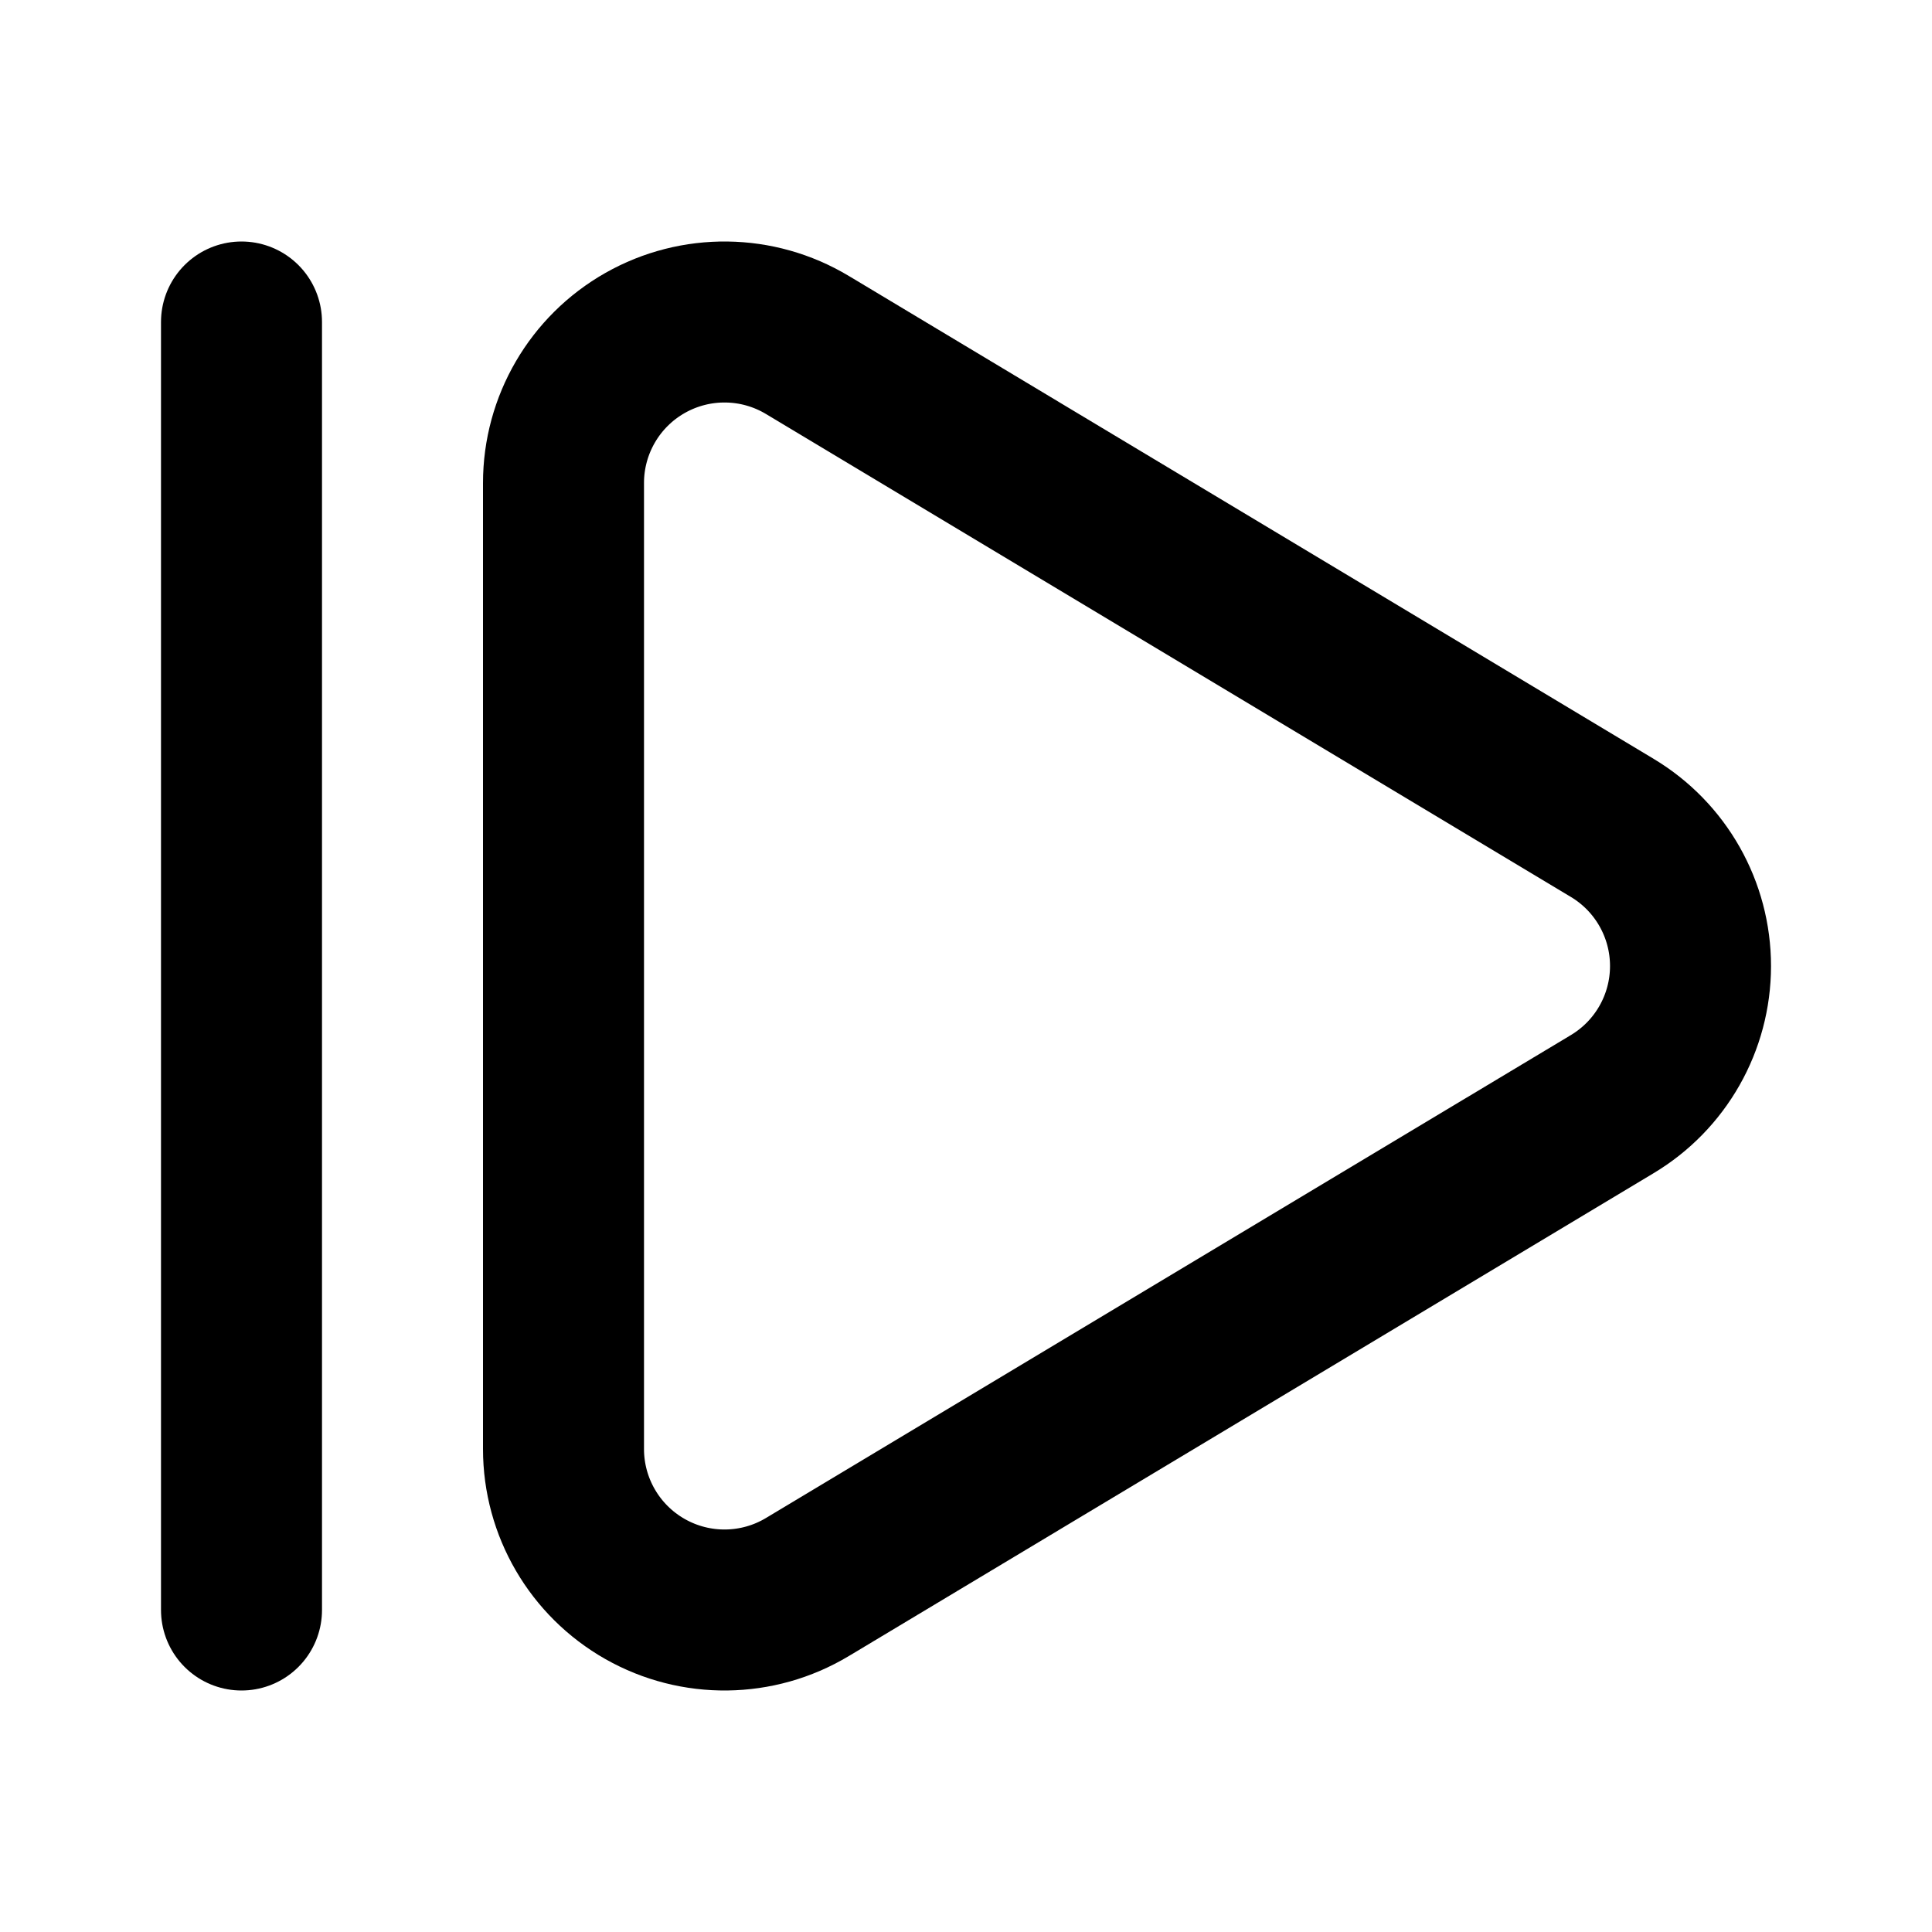
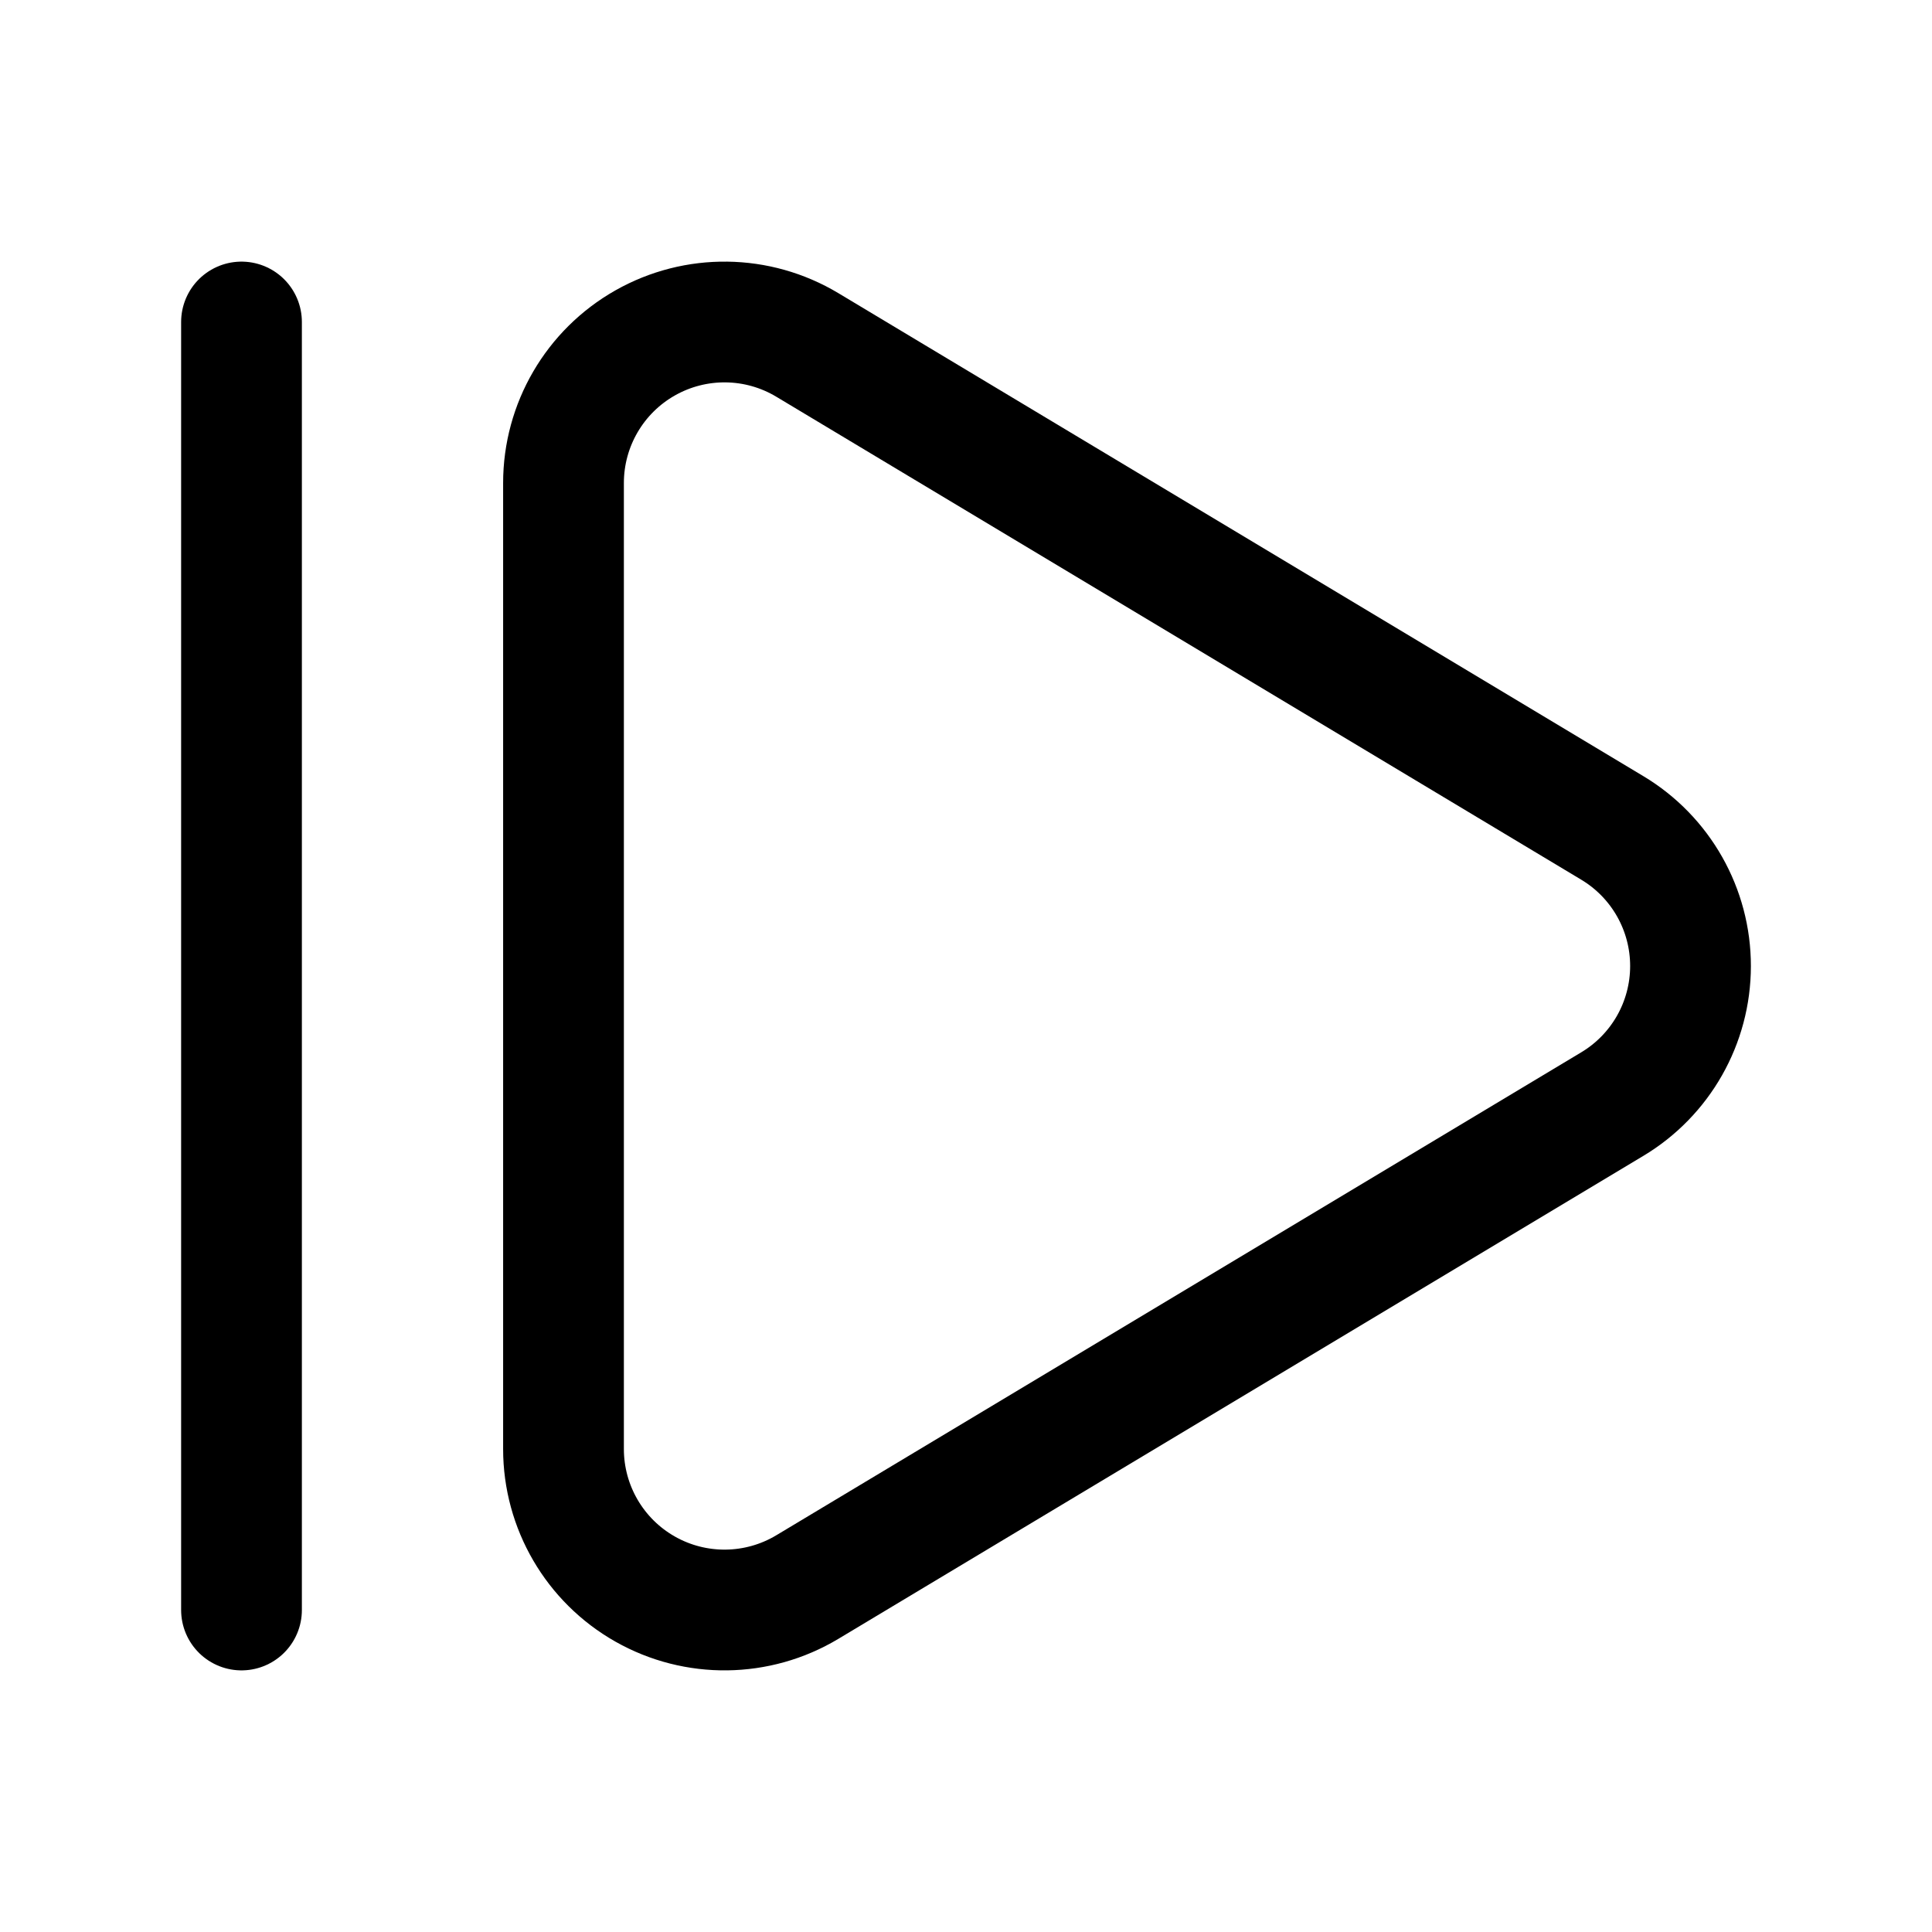
- <svg xmlns="http://www.w3.org/2000/svg" width="24" height="24" viewBox="0 0 24 24" fill="none" stroke="currentColor" stroke-width="2" stroke-linecap="round" stroke-linejoin="round" class="lucide lucide-step-forward-icon lucide-step-forward">
+ <svg xmlns="http://www.w3.org/2000/svg" width="24" height="24" viewBox="0 0 24 24" fill="none" stroke="currentColor" stroke-width="1.5" stroke-linecap="round" stroke-linejoin="round" class="lucide lucide-step-forward-icon lucide-step-forward">
  <path d="M10.029 4.285A2 2 0 0 0 7 6v12a2 2 0 0 0 3.029 1.715l9.997-5.998a2 2 0 0 0 .003-3.432z" />
  <path d="M3 4v16" />
</svg>
